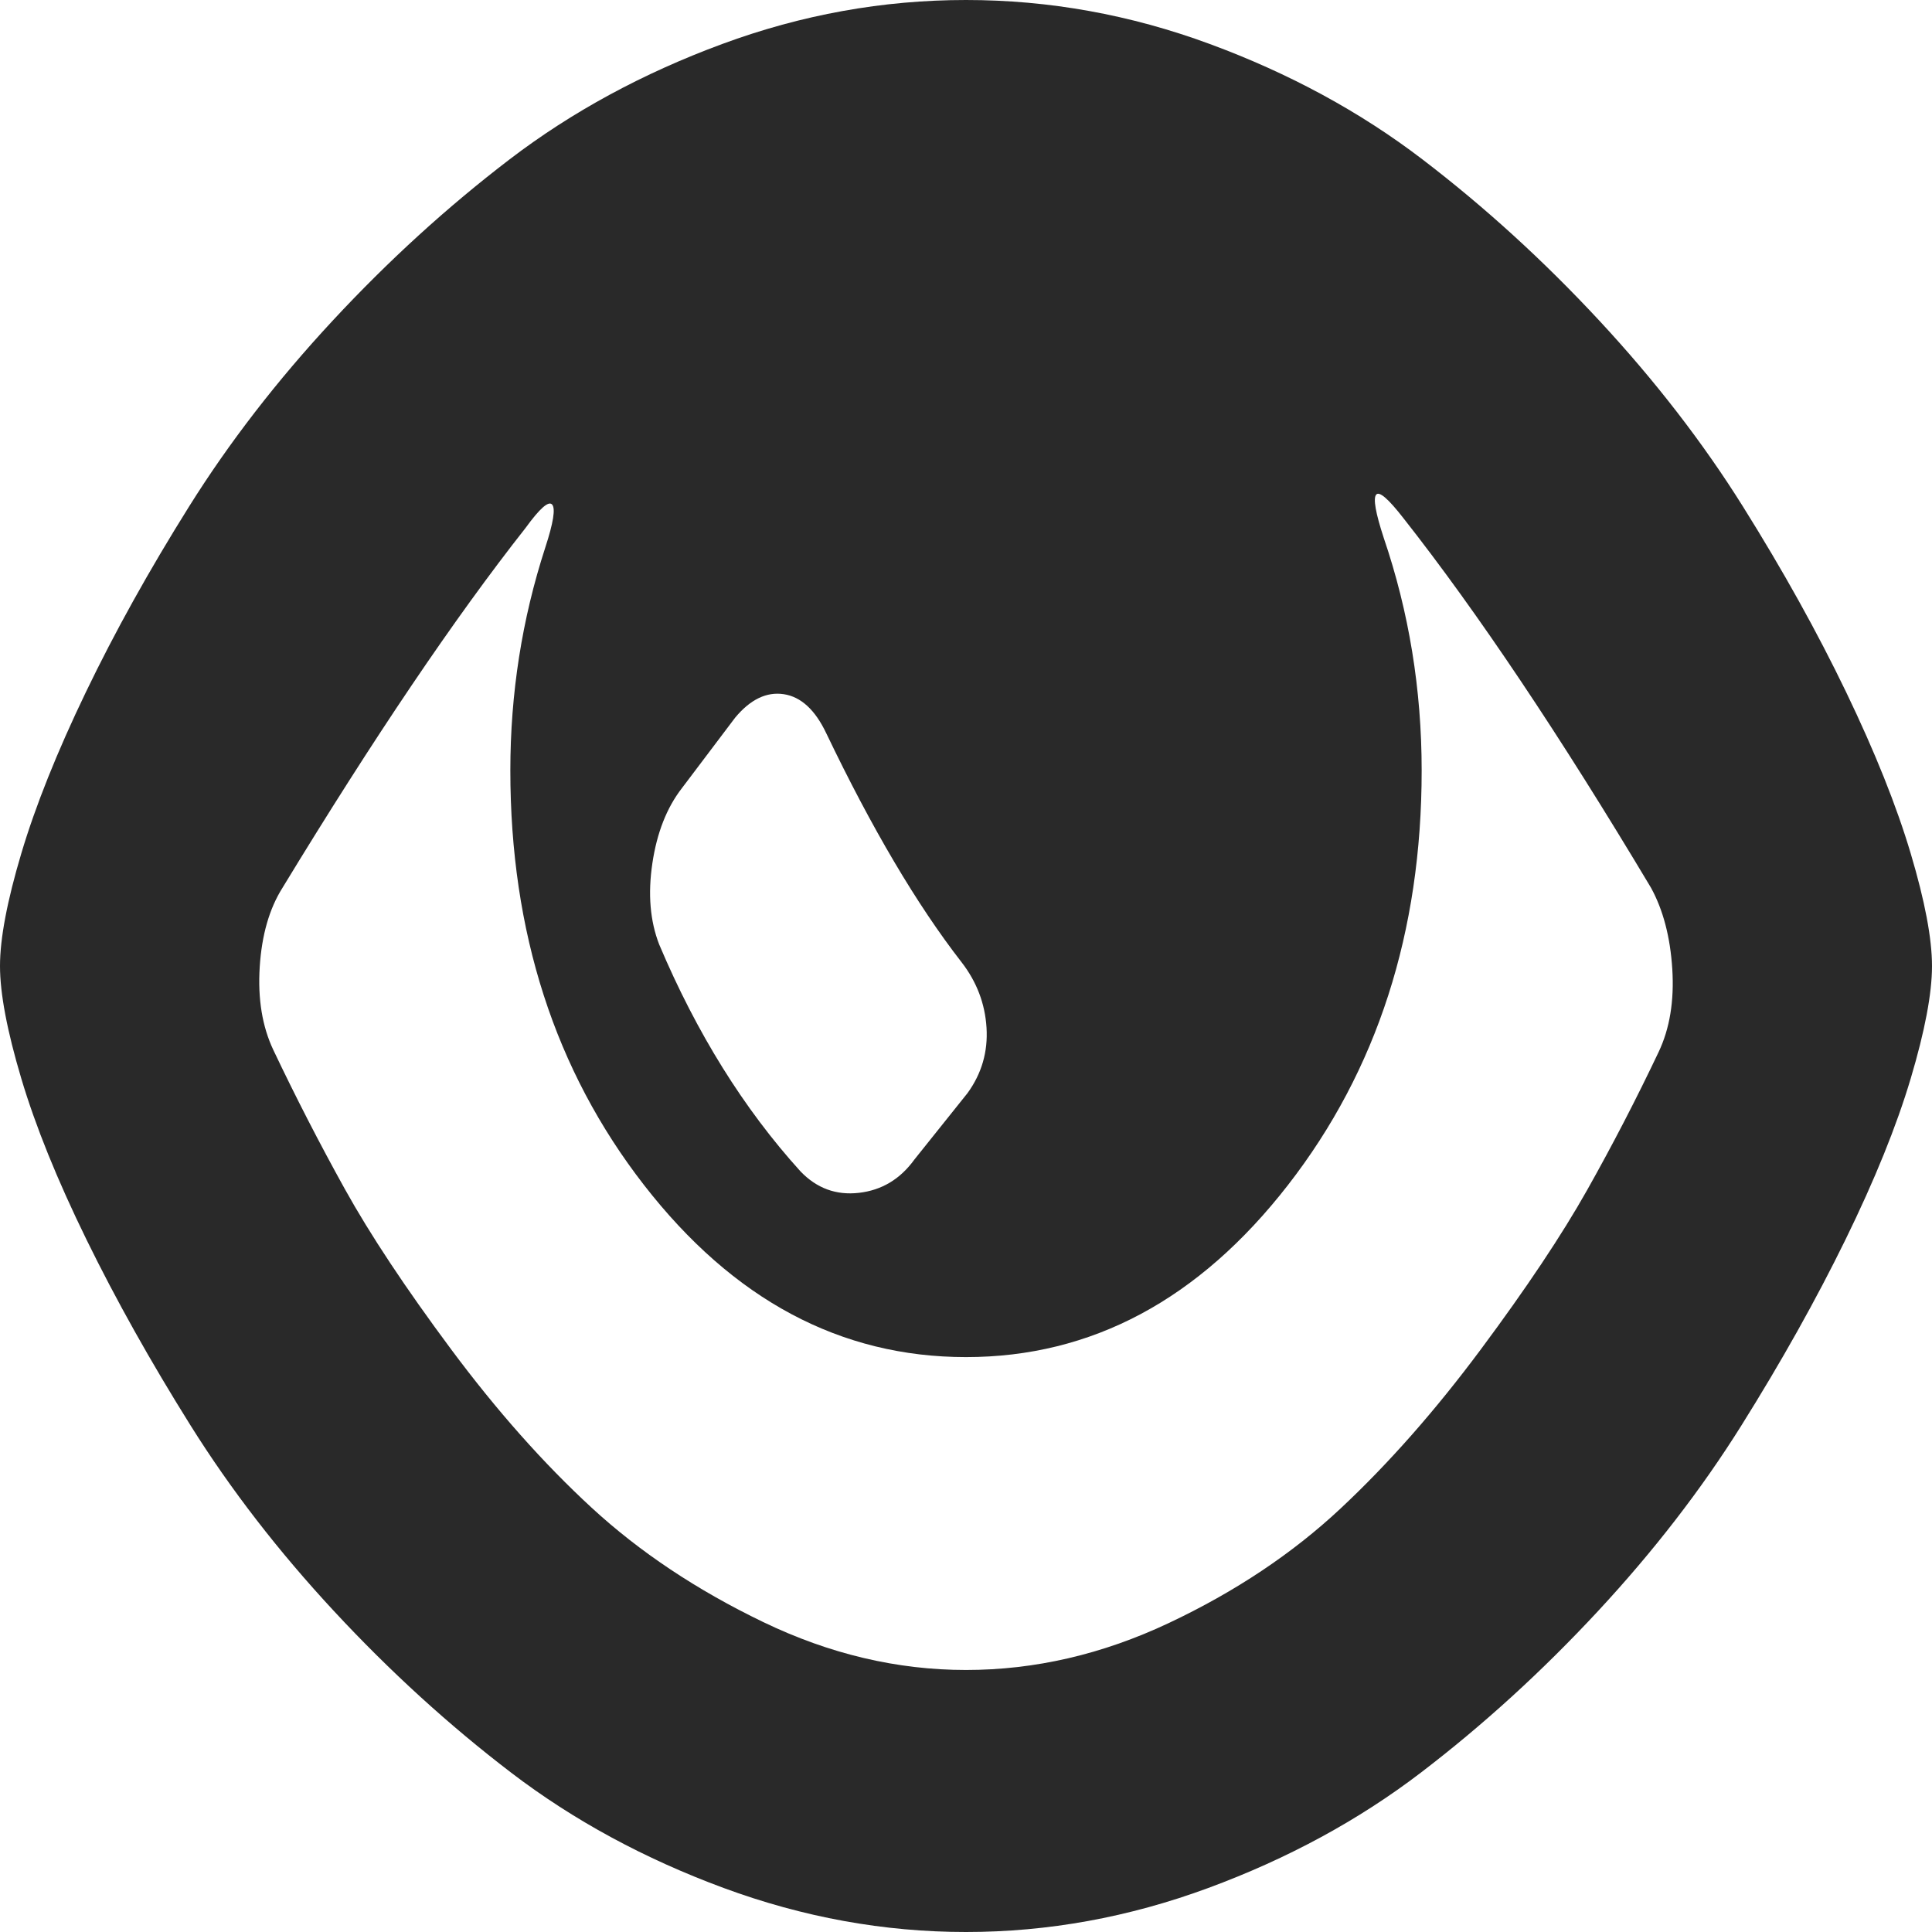
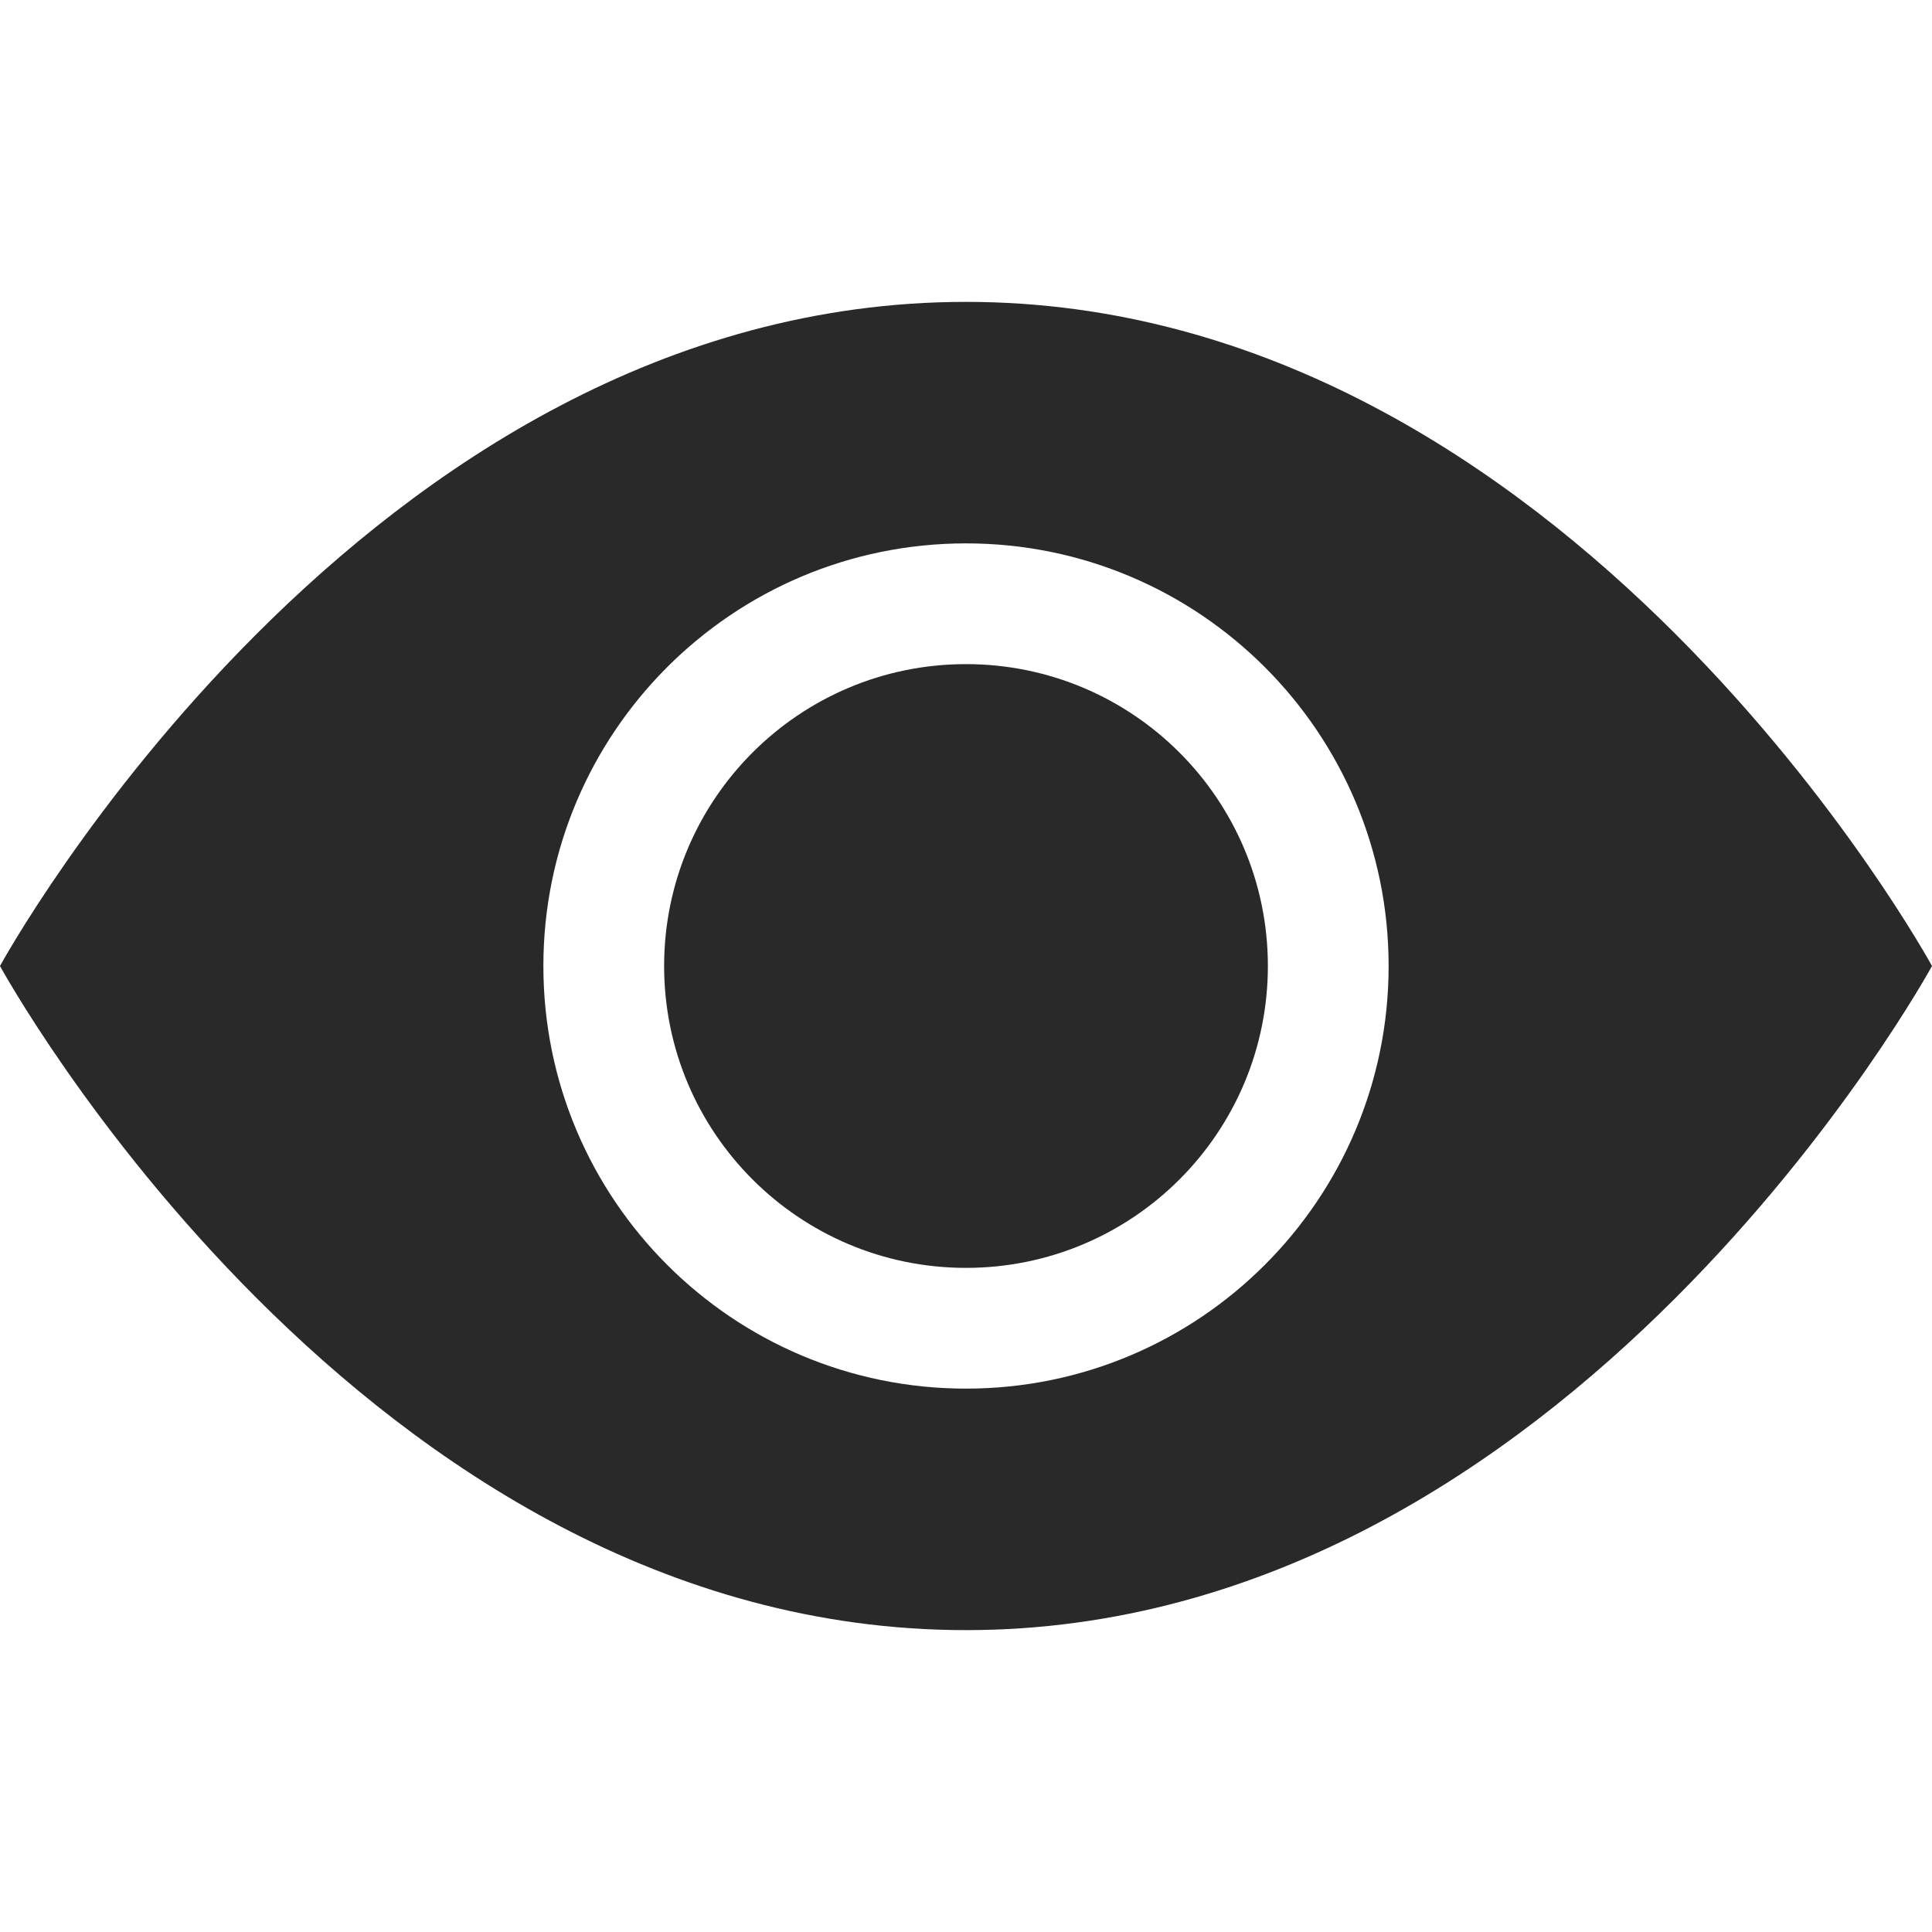
- <svg xmlns="http://www.w3.org/2000/svg" viewBox="0 0 100 100">
+ <svg xmlns="http://www.w3.org/2000/svg" fill="currentColor" class="bi bi-eye-fill" viewBox="0 0 16 16">
  <style type="text/css"> .st0{fill:#292929;} </style>
-   <path class="st0" d="m 50,0 q 6.447,0 12.618,2.277 6.171,2.277 11.006,5.972 4.835,3.694 9.159,8.35 4.324,4.656 7.429,9.615 3.105,4.96 5.346,9.615 2.241,4.656 3.341,8.35 Q 100,47.874 100,50 q 0,2.126 -1.101,5.82 -1.101,3.694 -3.381,8.35 -2.28,4.656 -5.385,9.615 -3.105,4.96 -7.429,9.615 -4.324,4.656 -9.159,8.35 -4.835,3.694 -11.006,5.972 Q 56.368,100 50,100 43.632,100 37.461,97.723 31.289,95.445 26.454,91.751 21.619,88.057 17.296,83.401 12.972,78.745 9.866,73.785 6.761,68.826 4.481,64.17 2.201,59.514 1.101,55.82 0,52.126 0,50 0,47.874 1.101,44.18 2.201,40.486 4.442,35.83 6.682,31.174 9.788,26.215 12.893,21.255 17.217,16.599 21.541,11.943 26.376,8.249 31.211,4.555 37.382,2.277 43.553,0 50,0 Z m 22.642,26.822 q -1.179,-1.518 -1.415,-1.215 -0.236,0.304 0.393,2.227 1.965,5.769 1.965,12.045 0,12.551 -6.918,21.457 Q 59.748,70.243 50,70.243 q -9.748,0 -16.667,-8.907 -6.918,-8.907 -6.918,-21.457 0,-5.972 1.808,-11.538 0.629,-1.923 0.354,-2.227 -0.275,-0.304 -1.376,1.215 -5.503,6.984 -12.579,18.623 -1.022,1.619 -1.179,4.099 -0.157,2.48 0.708,4.302 1.73,3.644 3.695,7.186 1.965,3.543 5.503,8.3 3.538,4.757 7.272,8.198 3.734,3.441 8.884,5.921 5.149,2.48 10.495,2.48 5.346,0 10.495,-2.429 5.149,-2.429 8.884,-5.921 3.734,-3.492 7.272,-8.249 3.538,-4.757 5.503,-8.249 1.965,-3.492 3.695,-7.136 0.865,-1.822 0.708,-4.302 Q 86.399,47.672 85.456,45.951 78.381,34.109 72.642,26.822 Z m -34.591,10.324 -2.752,3.644 q -1.179,1.518 -1.533,3.897 -0.354,2.379 0.354,4.2 2.909,6.883 7.311,11.741 1.258,1.316 3.027,1.113 1.769,-0.202 2.869,-1.721 l 2.752,-3.441 q 1.101,-1.518 0.983,-3.391 -0.118,-1.872 -1.297,-3.391 -3.459,-4.453 -6.997,-11.842 -0.865,-1.822 -2.201,-2.024 -1.336,-0.202 -2.516,1.215 z" />
+   <path class="st0" d="M10.5 8a2.5 2.5 0 1 1-5 0 2.5 2.5 0 0 1 5 0z" />
+   <path class="st0" d="M0 8s3-5.5 8-5.5S16 8 16 8s-3 5.5-8 5.5S0 8 0 8zm8 3.5a3.5 3.5 0 1 0 0-7 3.5 3.5 0 0 0 0 7z" />
</svg>
